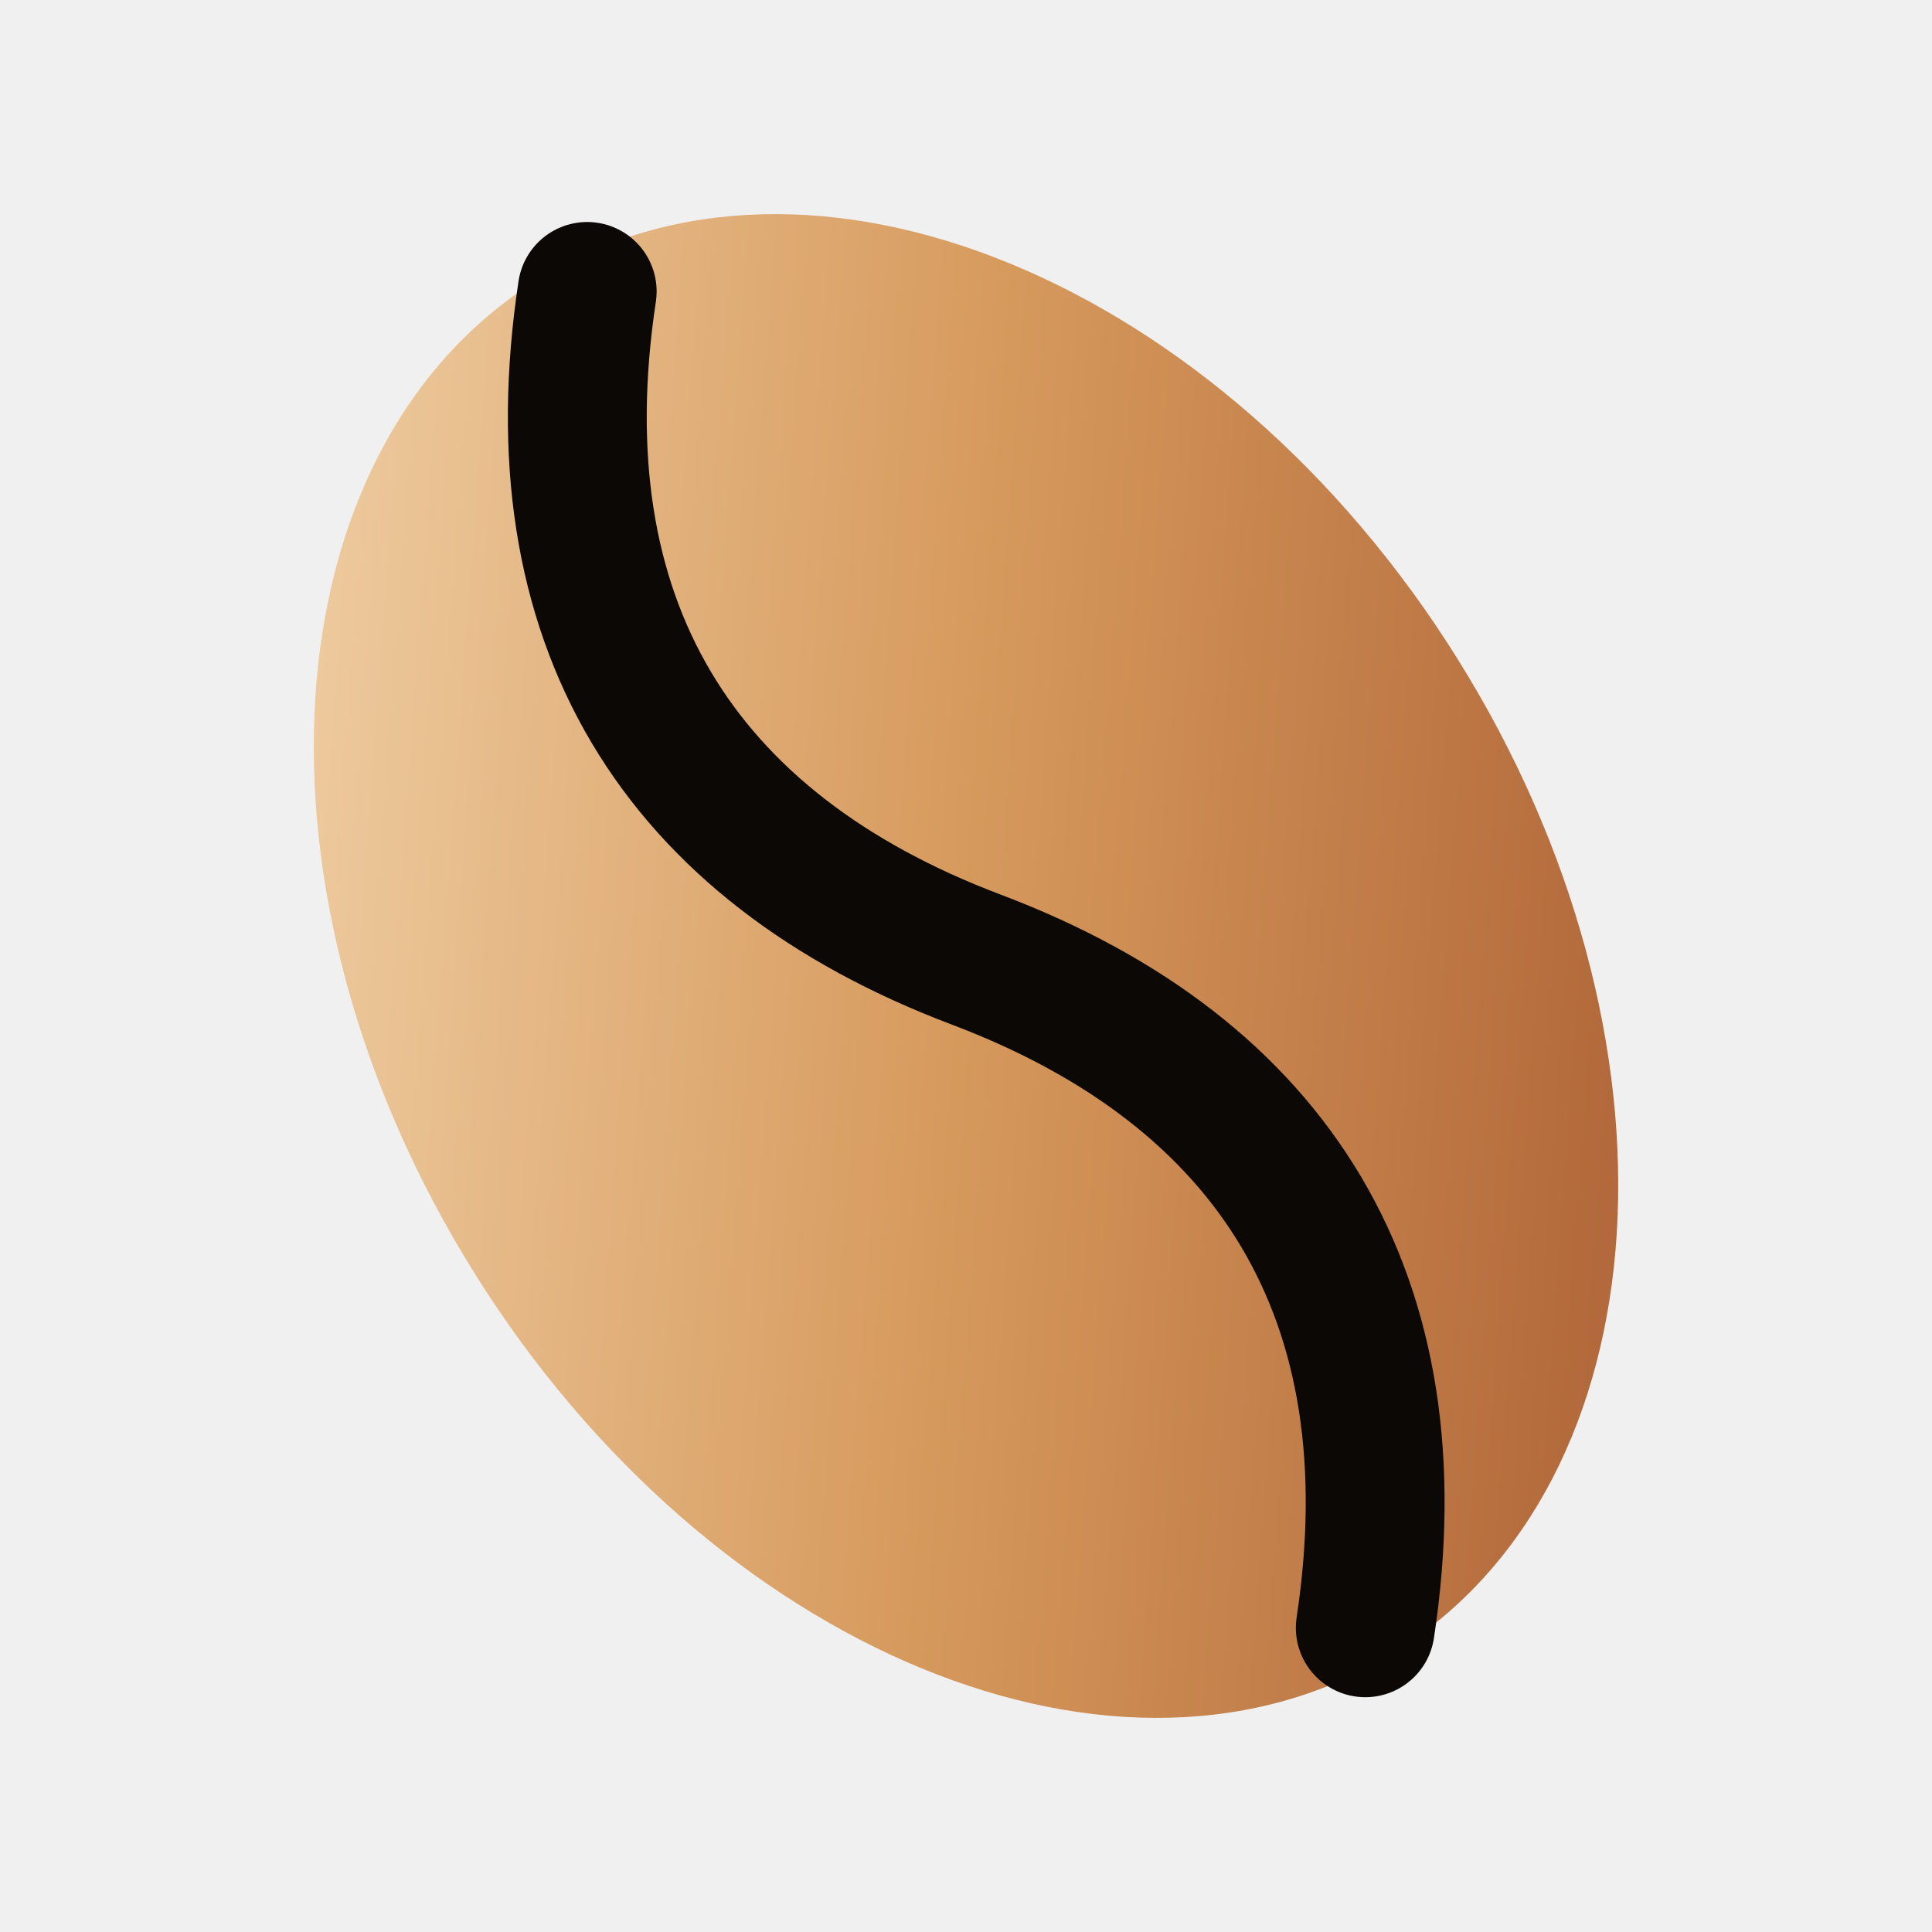
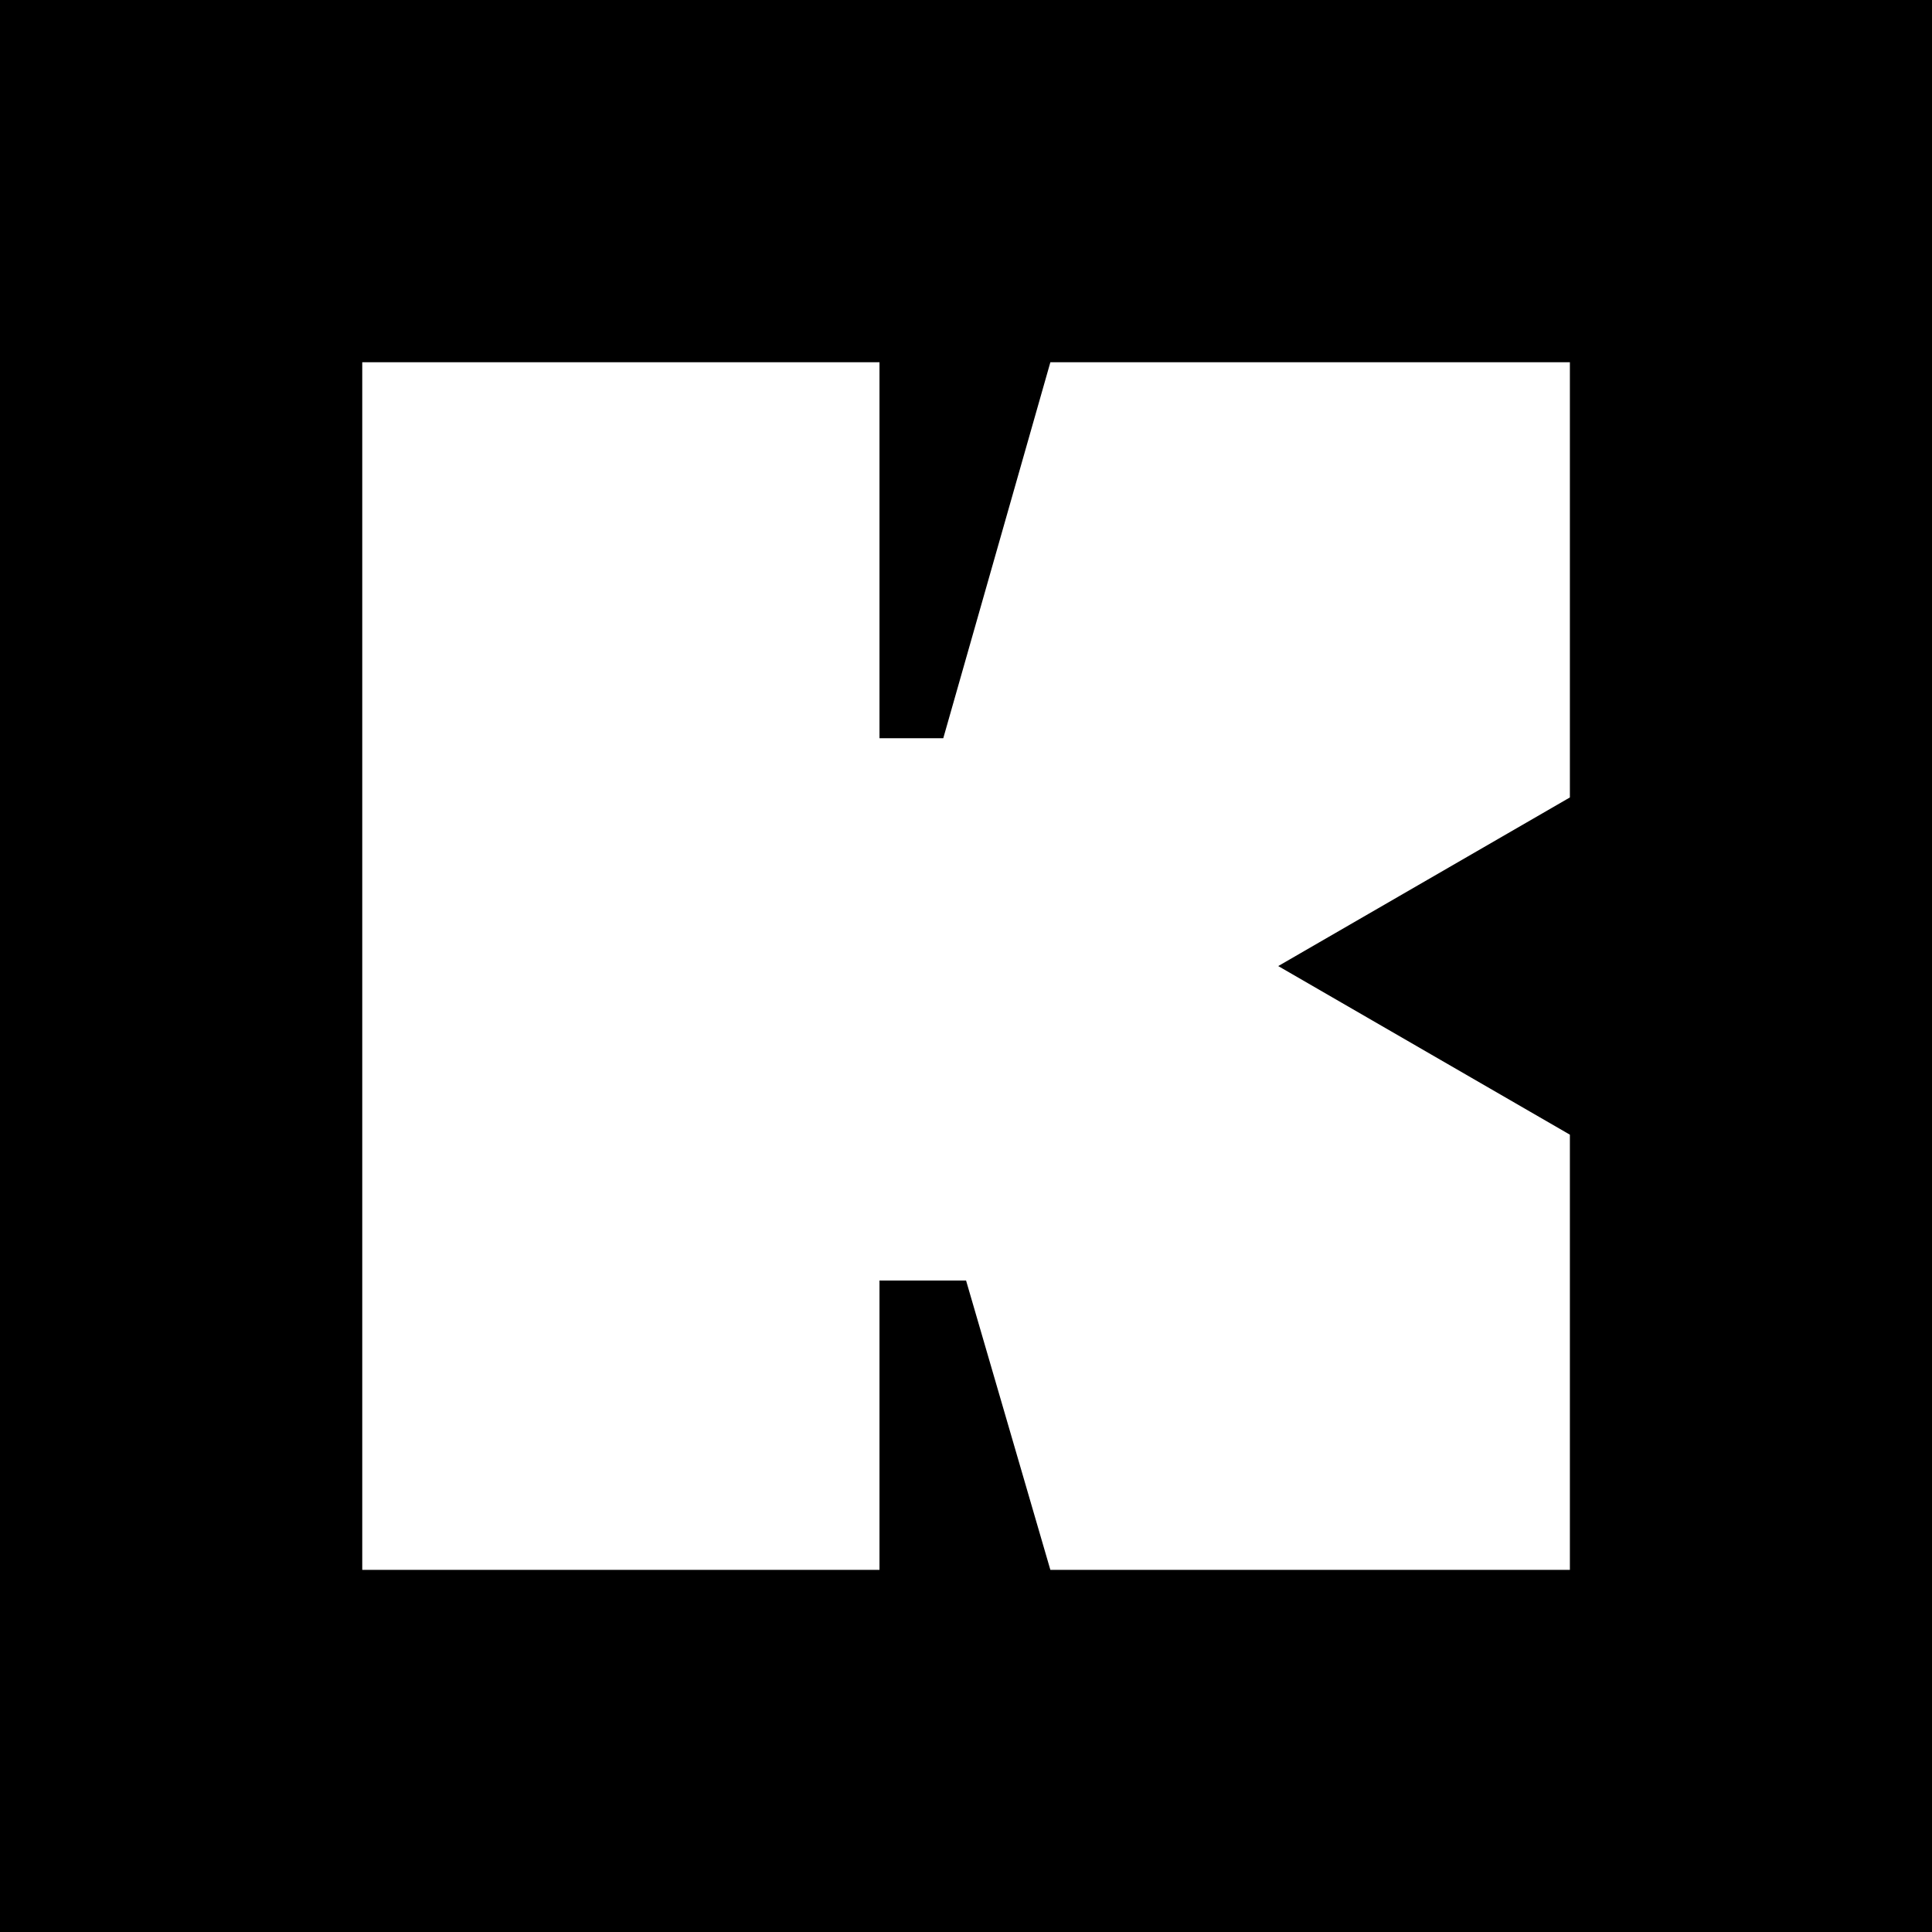
<svg xmlns="http://www.w3.org/2000/svg" viewBox="0 0 32 32">
-   <defs>
-     <linearGradient id="g" x1="0" y1="0" x2="1" y2="1">
-       <stop offset="0" stop-color="#f6dcb6" />
-       <stop offset=".5" stop-color="#d6995c" />
-       <stop offset="1" stop-color="#a4552d" />
-     </linearGradient>
-   </defs>
-   <g transform="rotate(-32 16 16)">
-     <ellipse cx="16" cy="16" rx="9.6" ry="13.4" fill="url(#g)" />
-     <path d="M16.6 3.2c-3.6 4.2-3.6 8.6-.4 12.8s3.2 8.6-.4 12.8" fill="none" stroke="#0b0806" stroke-width="2.3" stroke-linecap="round" />
-   </g>
+   <rect width="32" height="32" fill="#000" />
+   <path fill="#fff" transform="translate(6 6) scale(0.03774)" d="M0 0H227V165H255L302 0H530V191L402 265L530 339V530H302L265 403H227V530H0Z" />
</svg>
